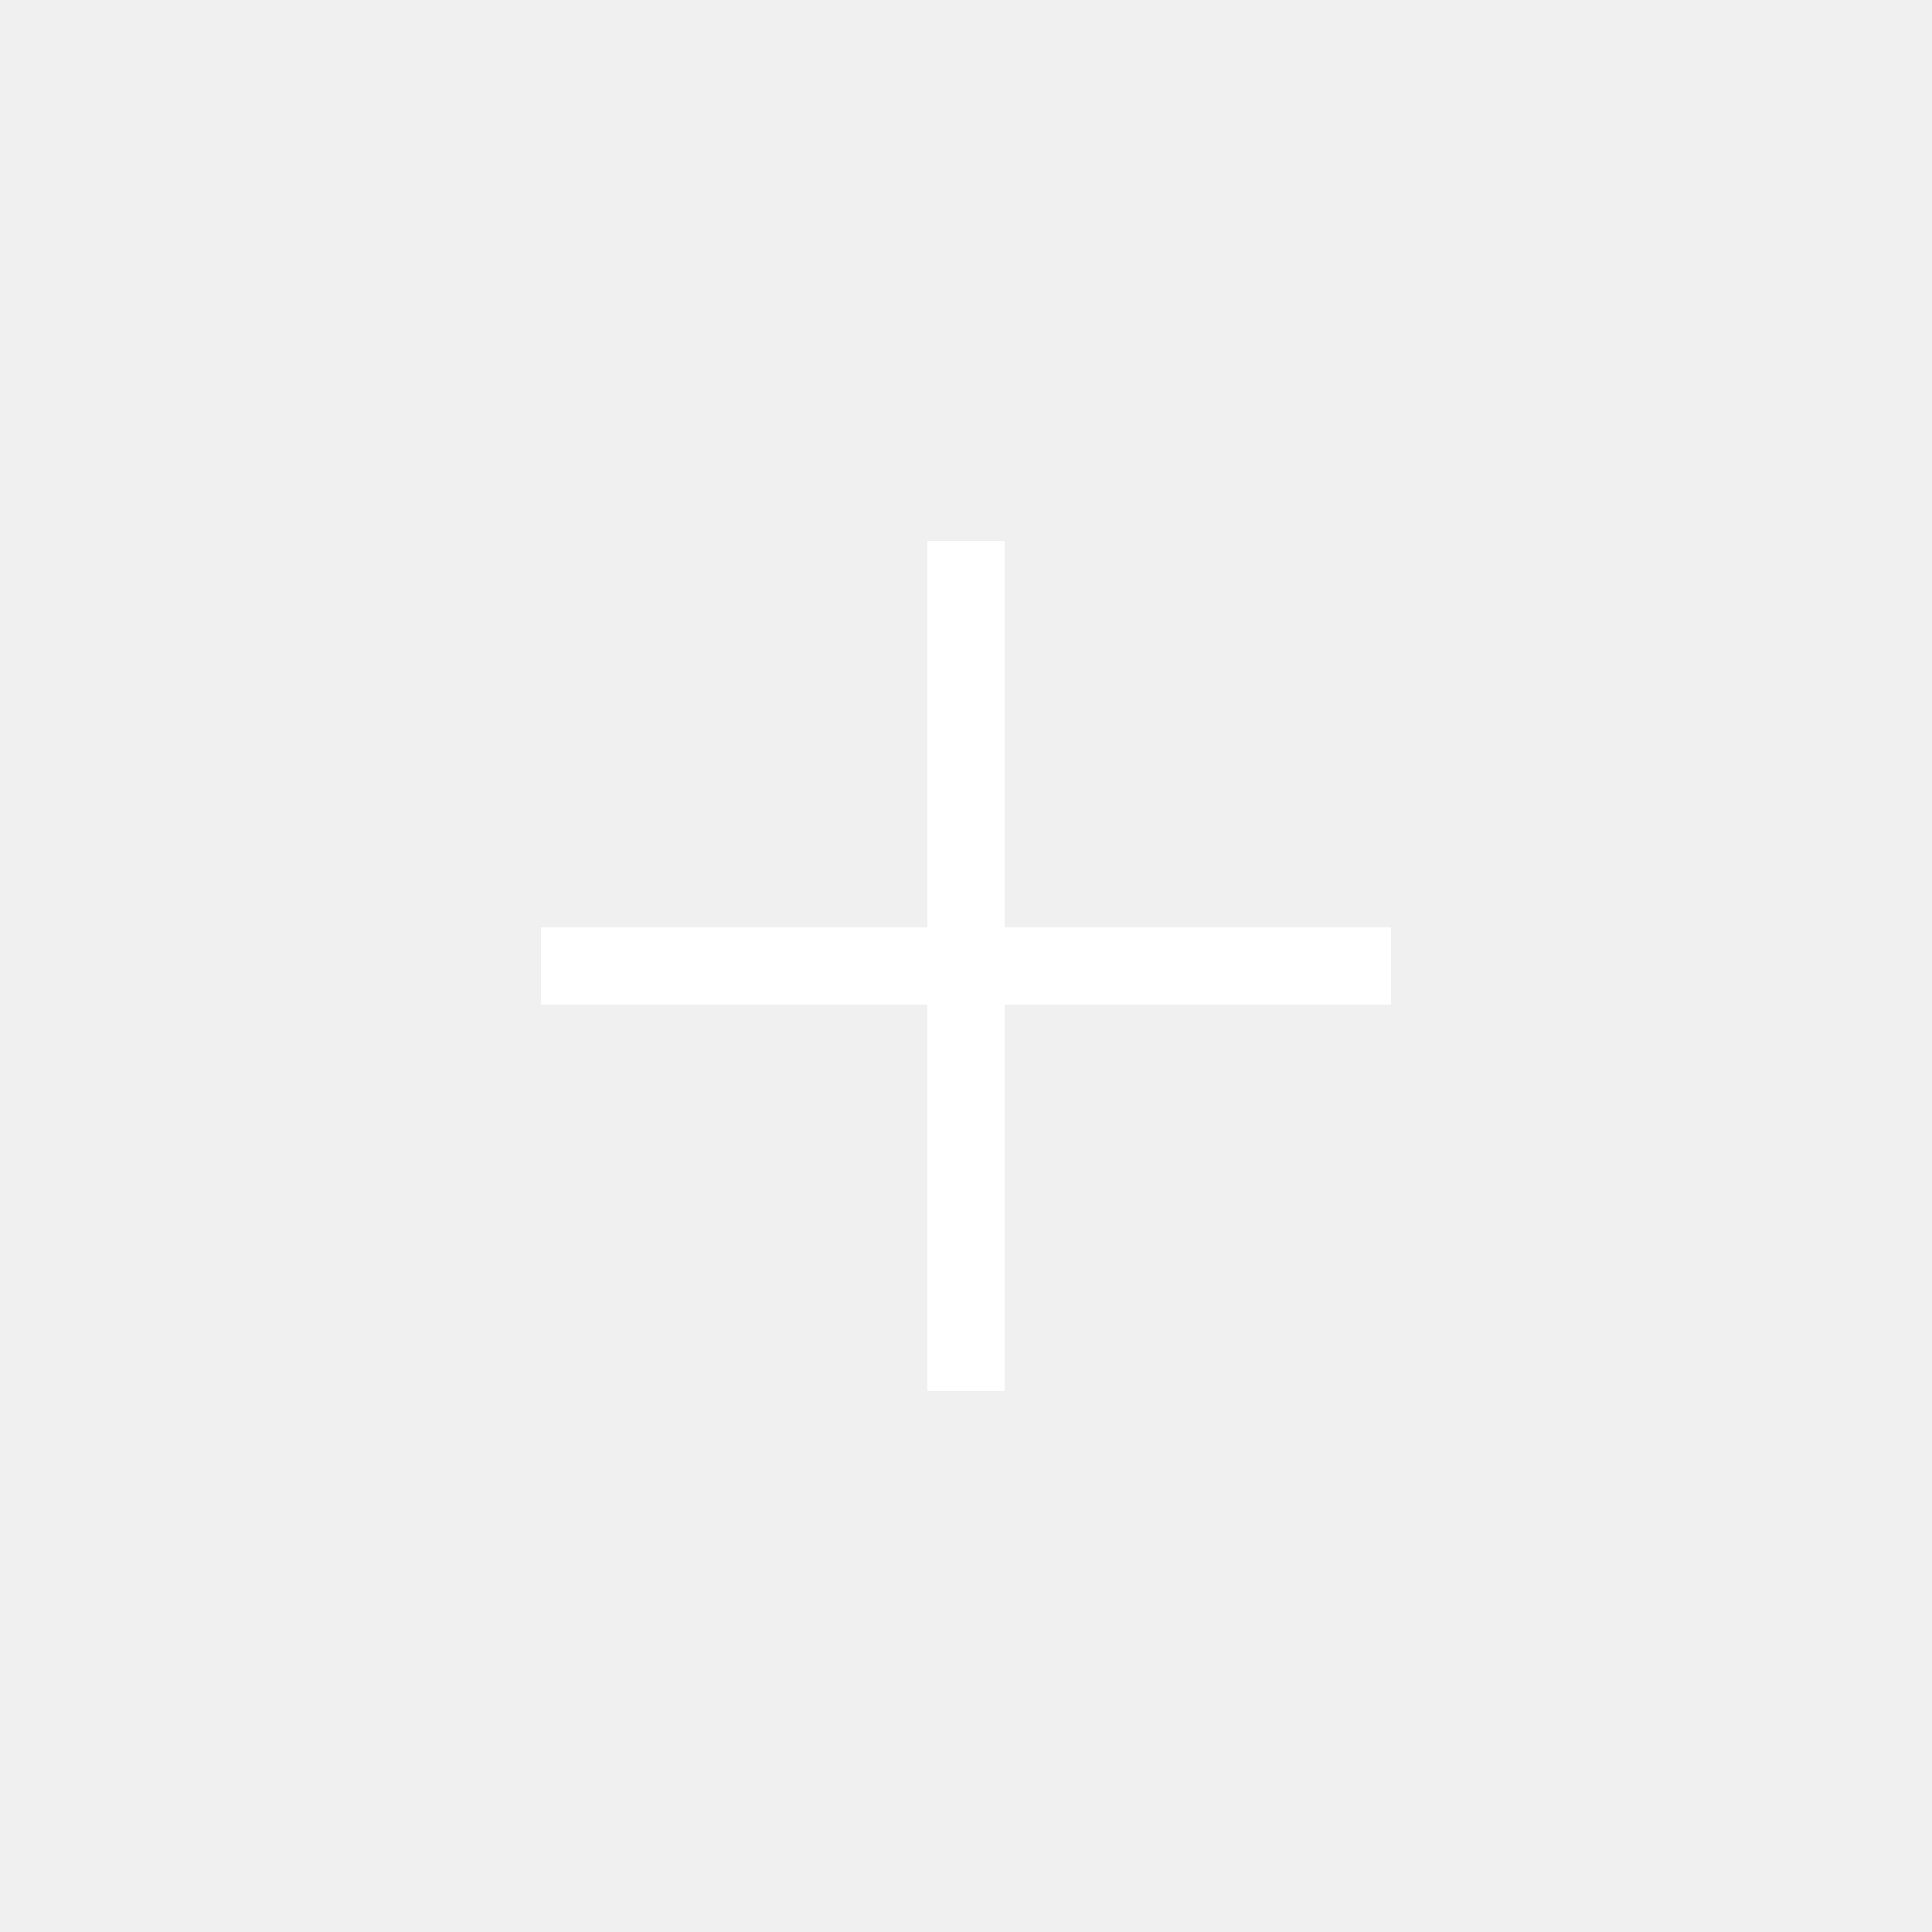
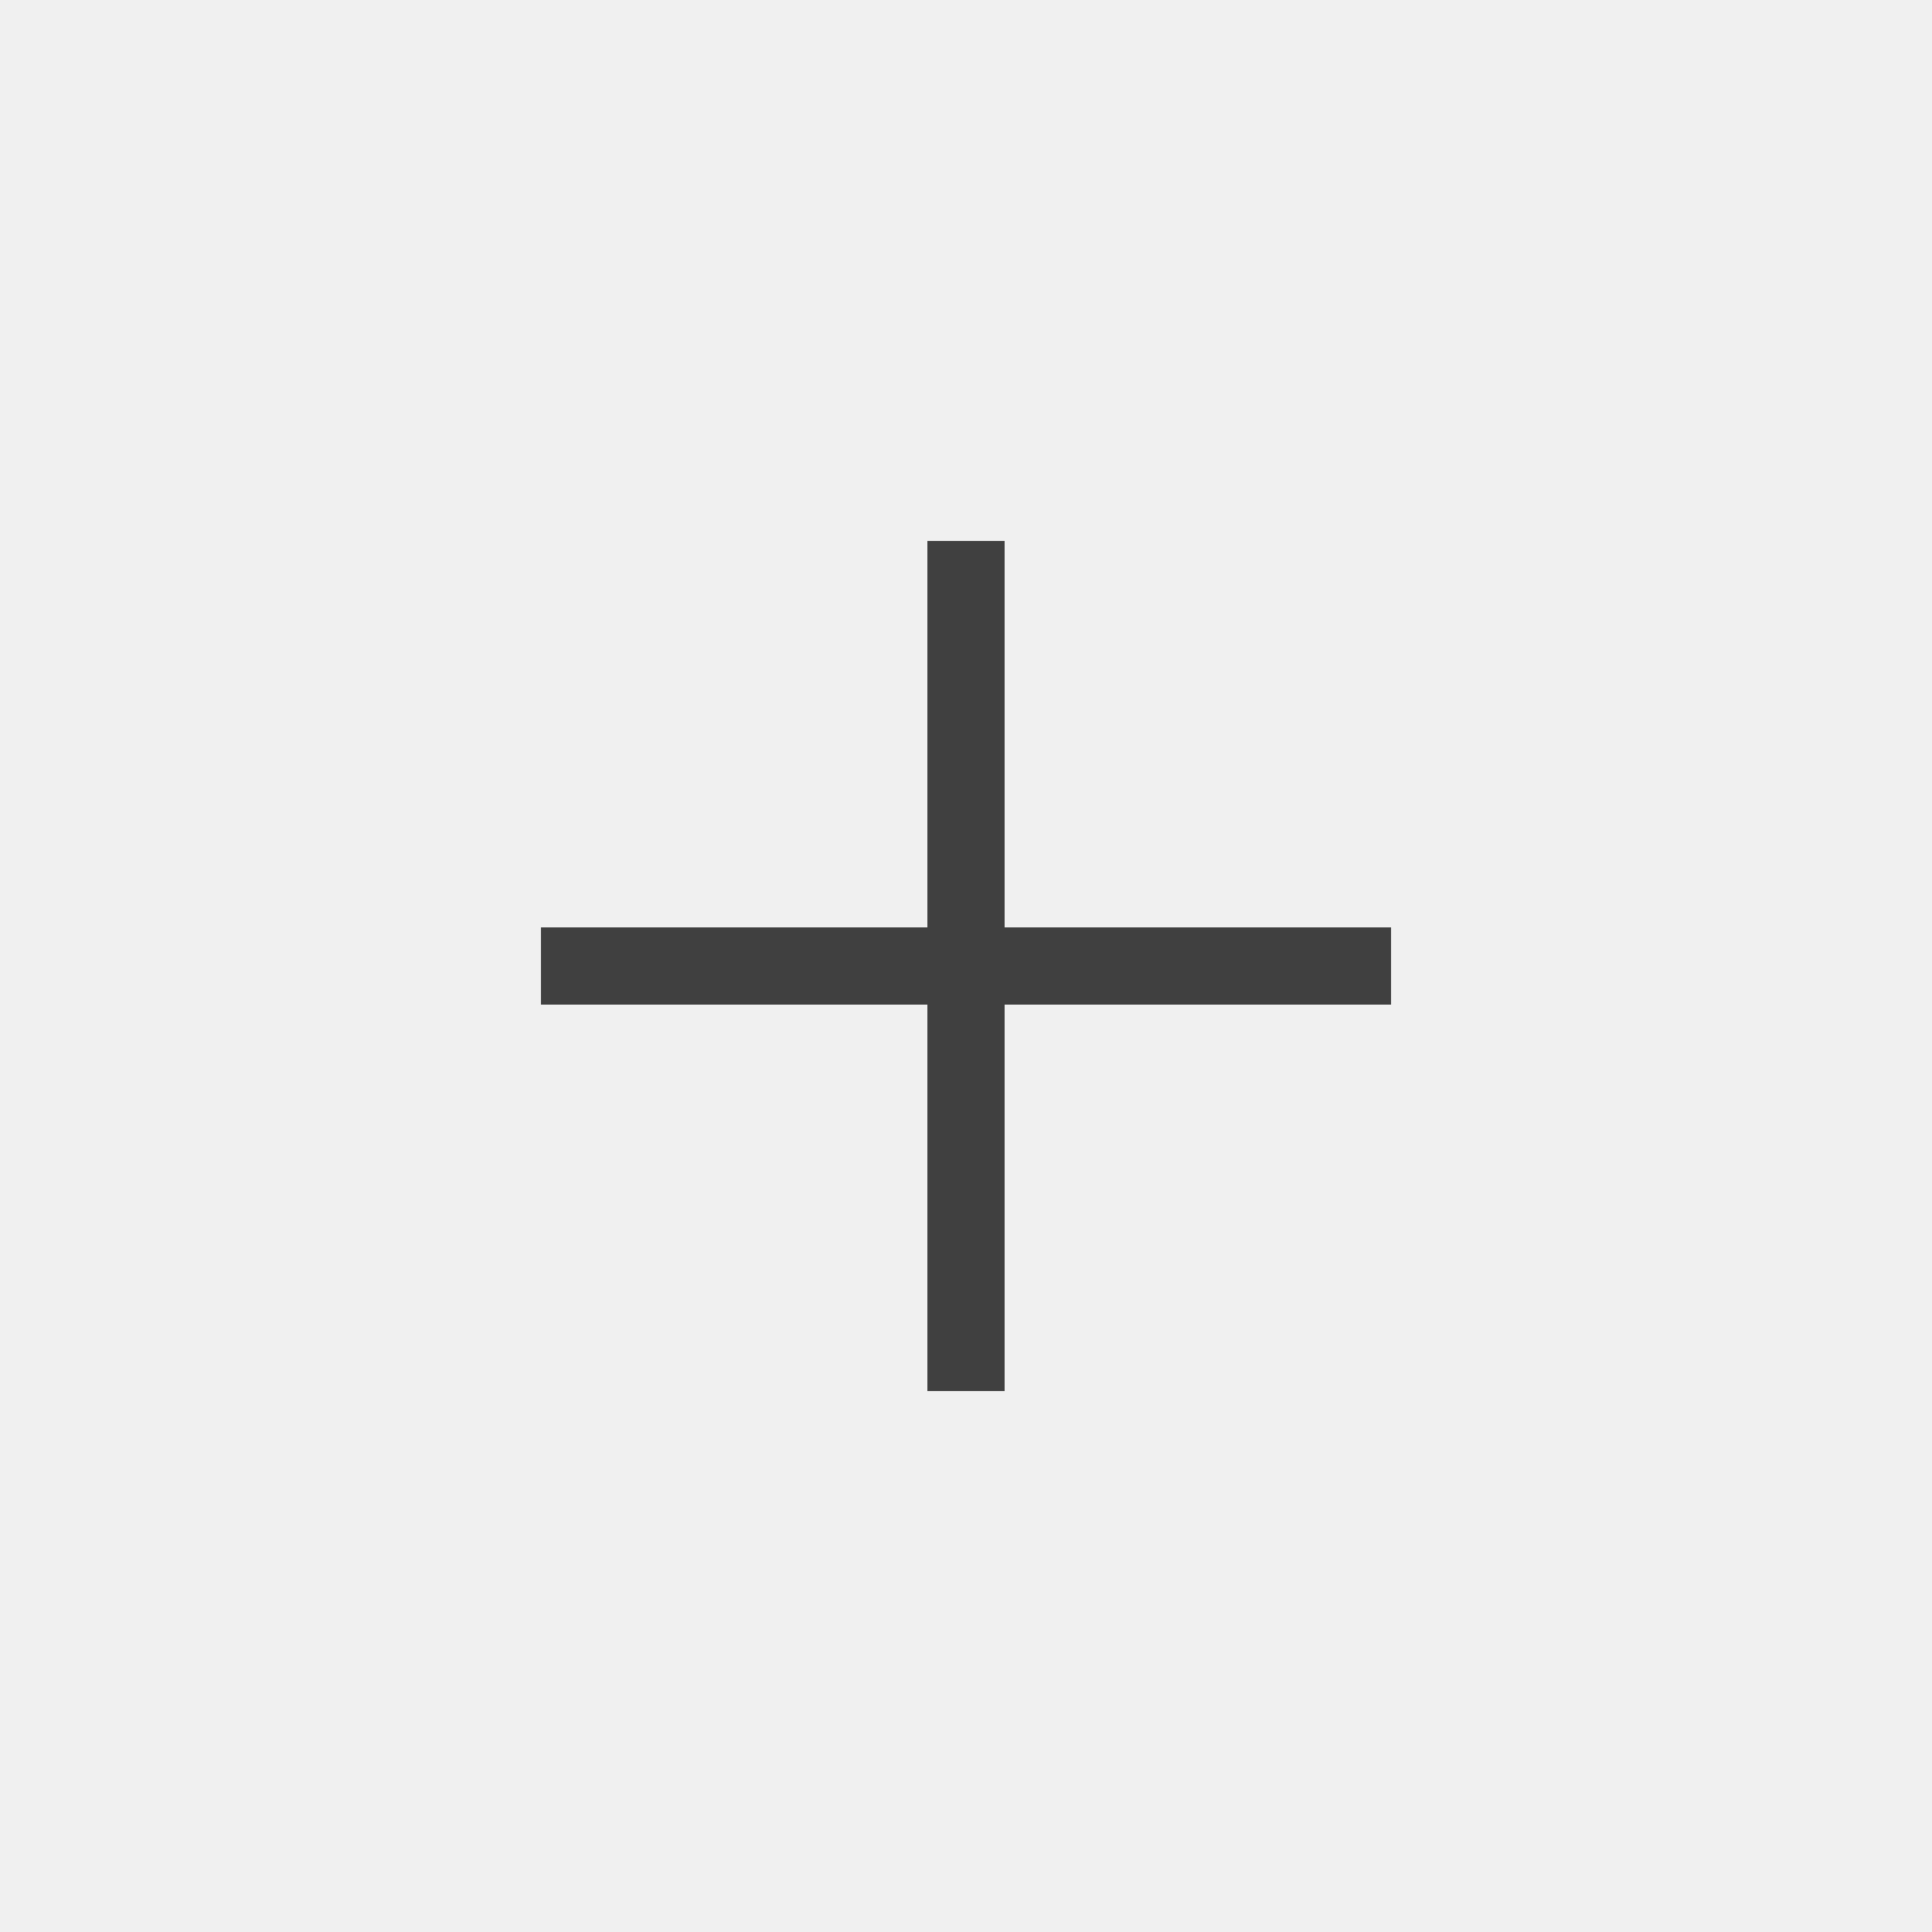
<svg xmlns="http://www.w3.org/2000/svg" width="50" height="50" viewBox="0 0 50 50" fill="none">
-   <rect x="14" y="24" width="22" height="2" fill="white" />
-   <rect x="24" y="14" width="2" height="22" fill="white" />
+   <rect x="14" y="24" width="22" height="2" fill="#404040" />
+   <rect x="24" y="14" width="2" height="22" fill="#404040" />
</svg>
